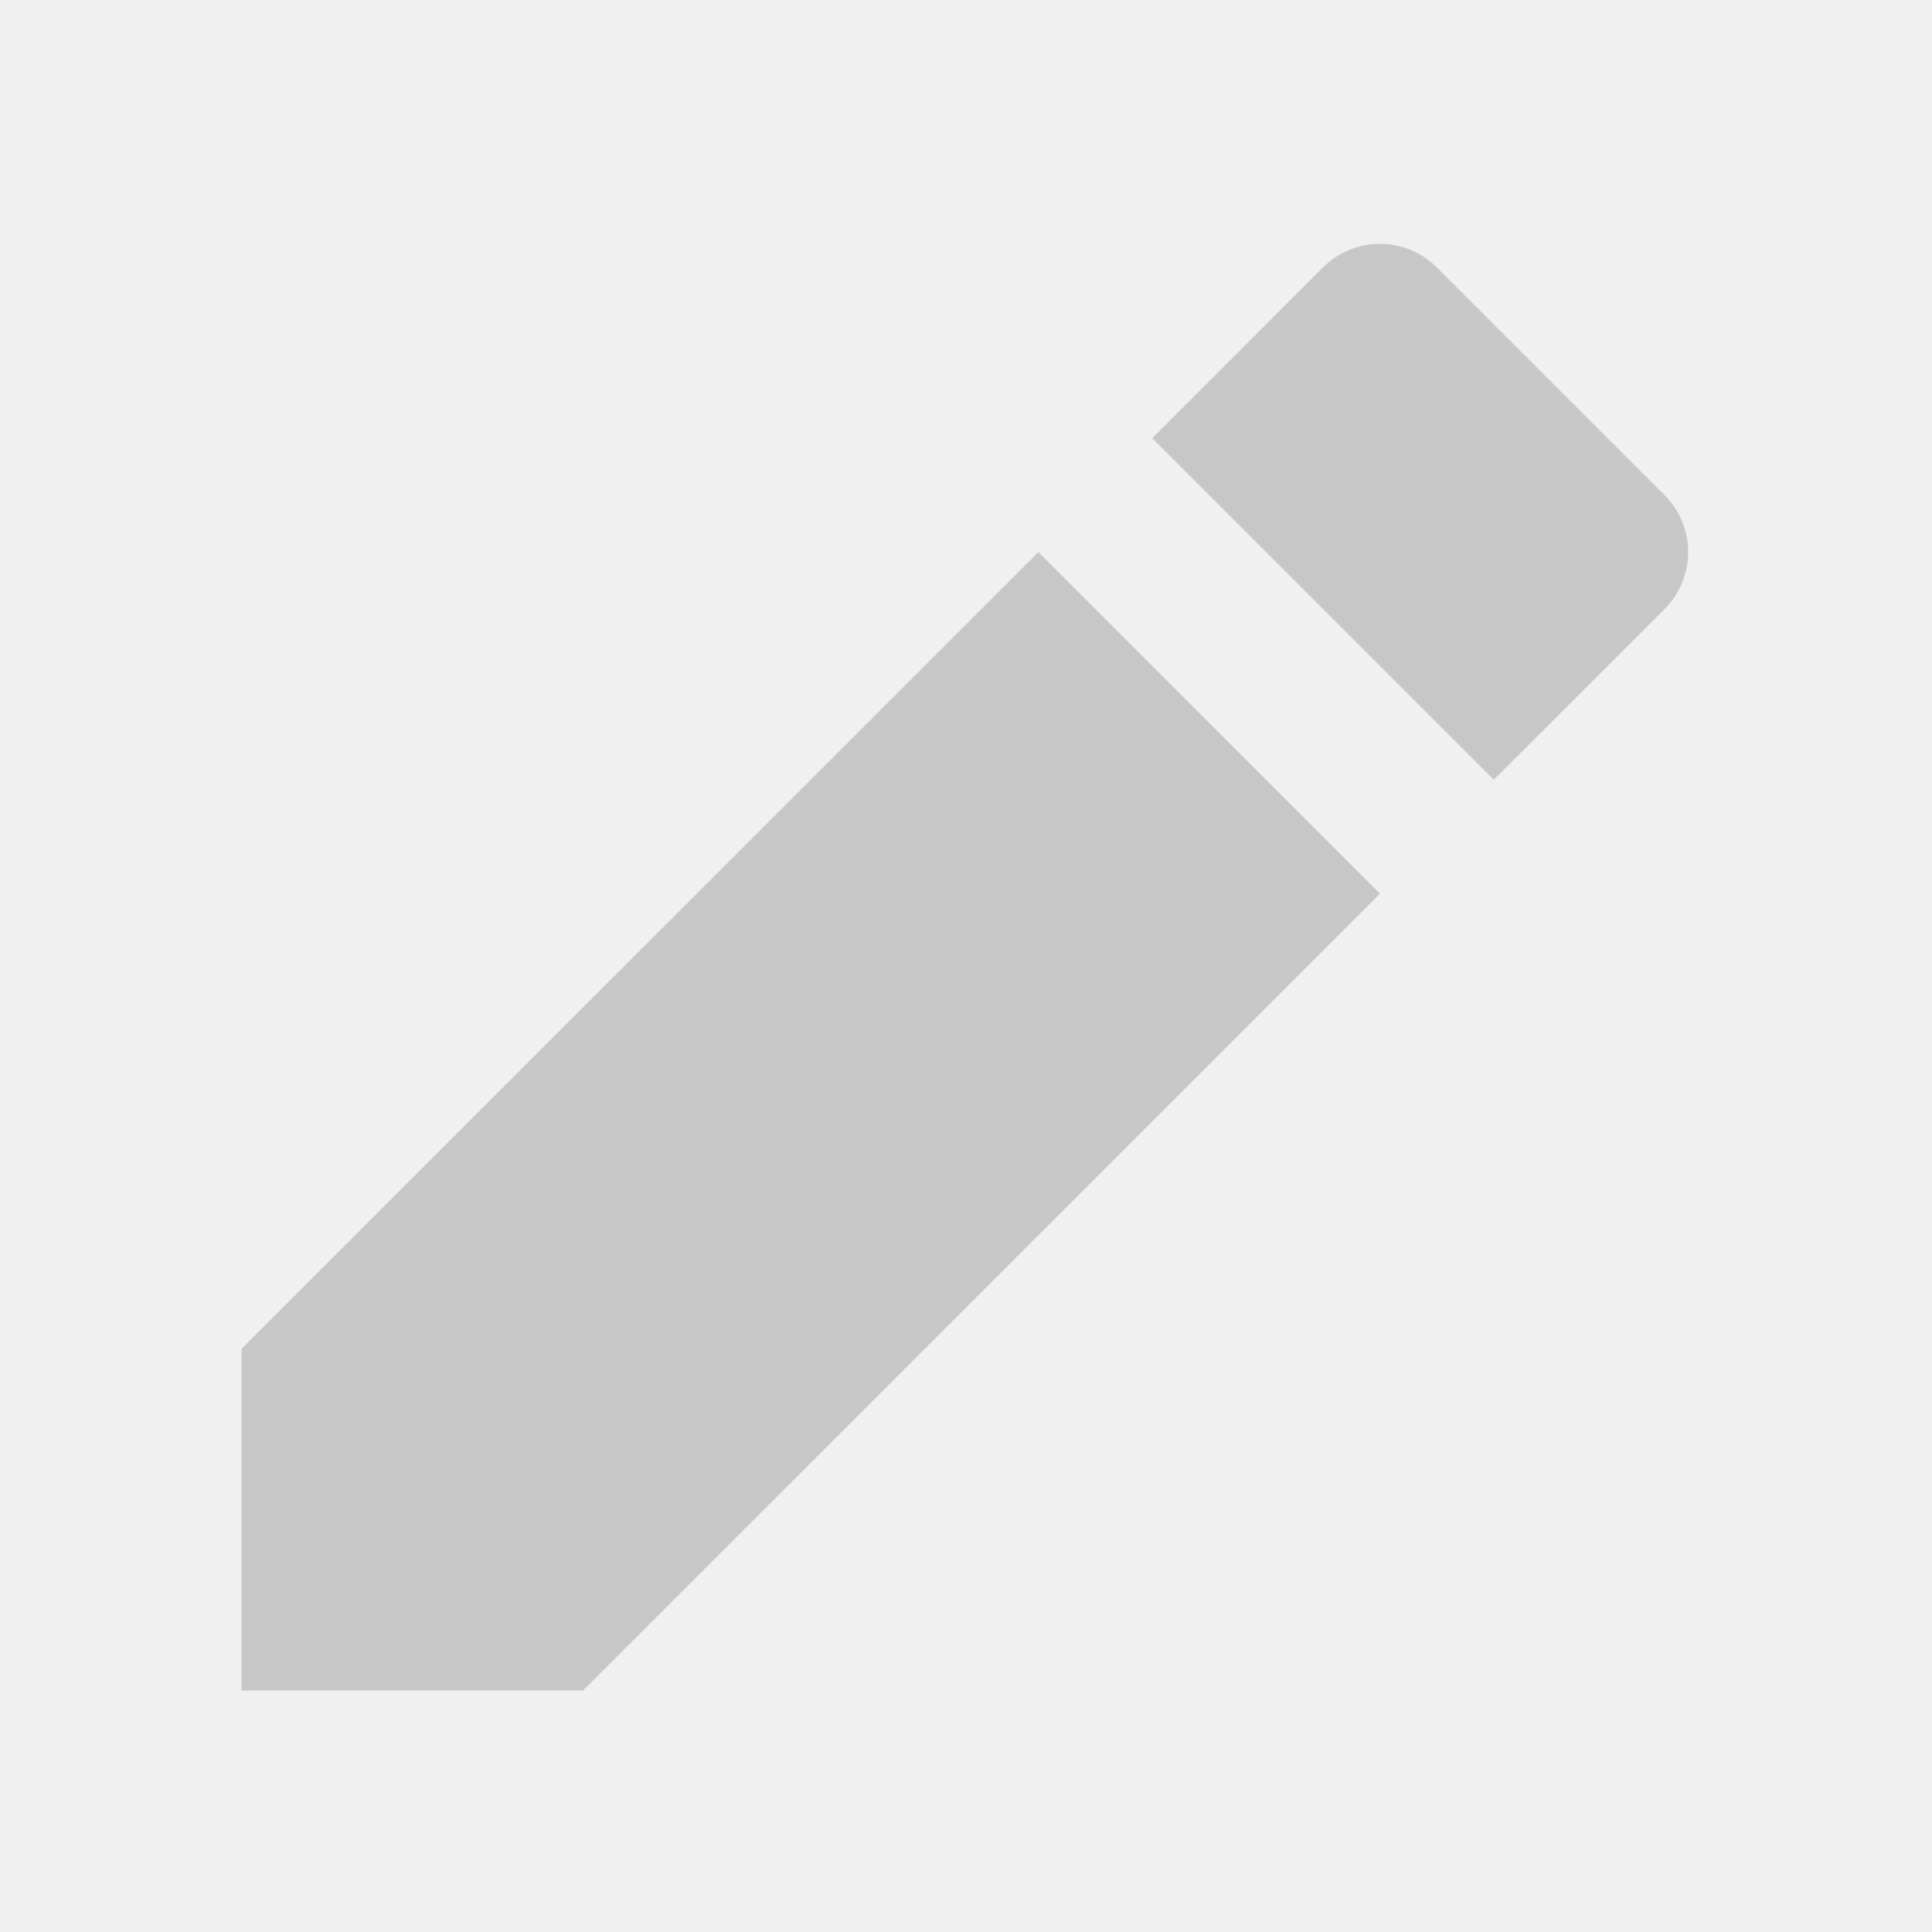
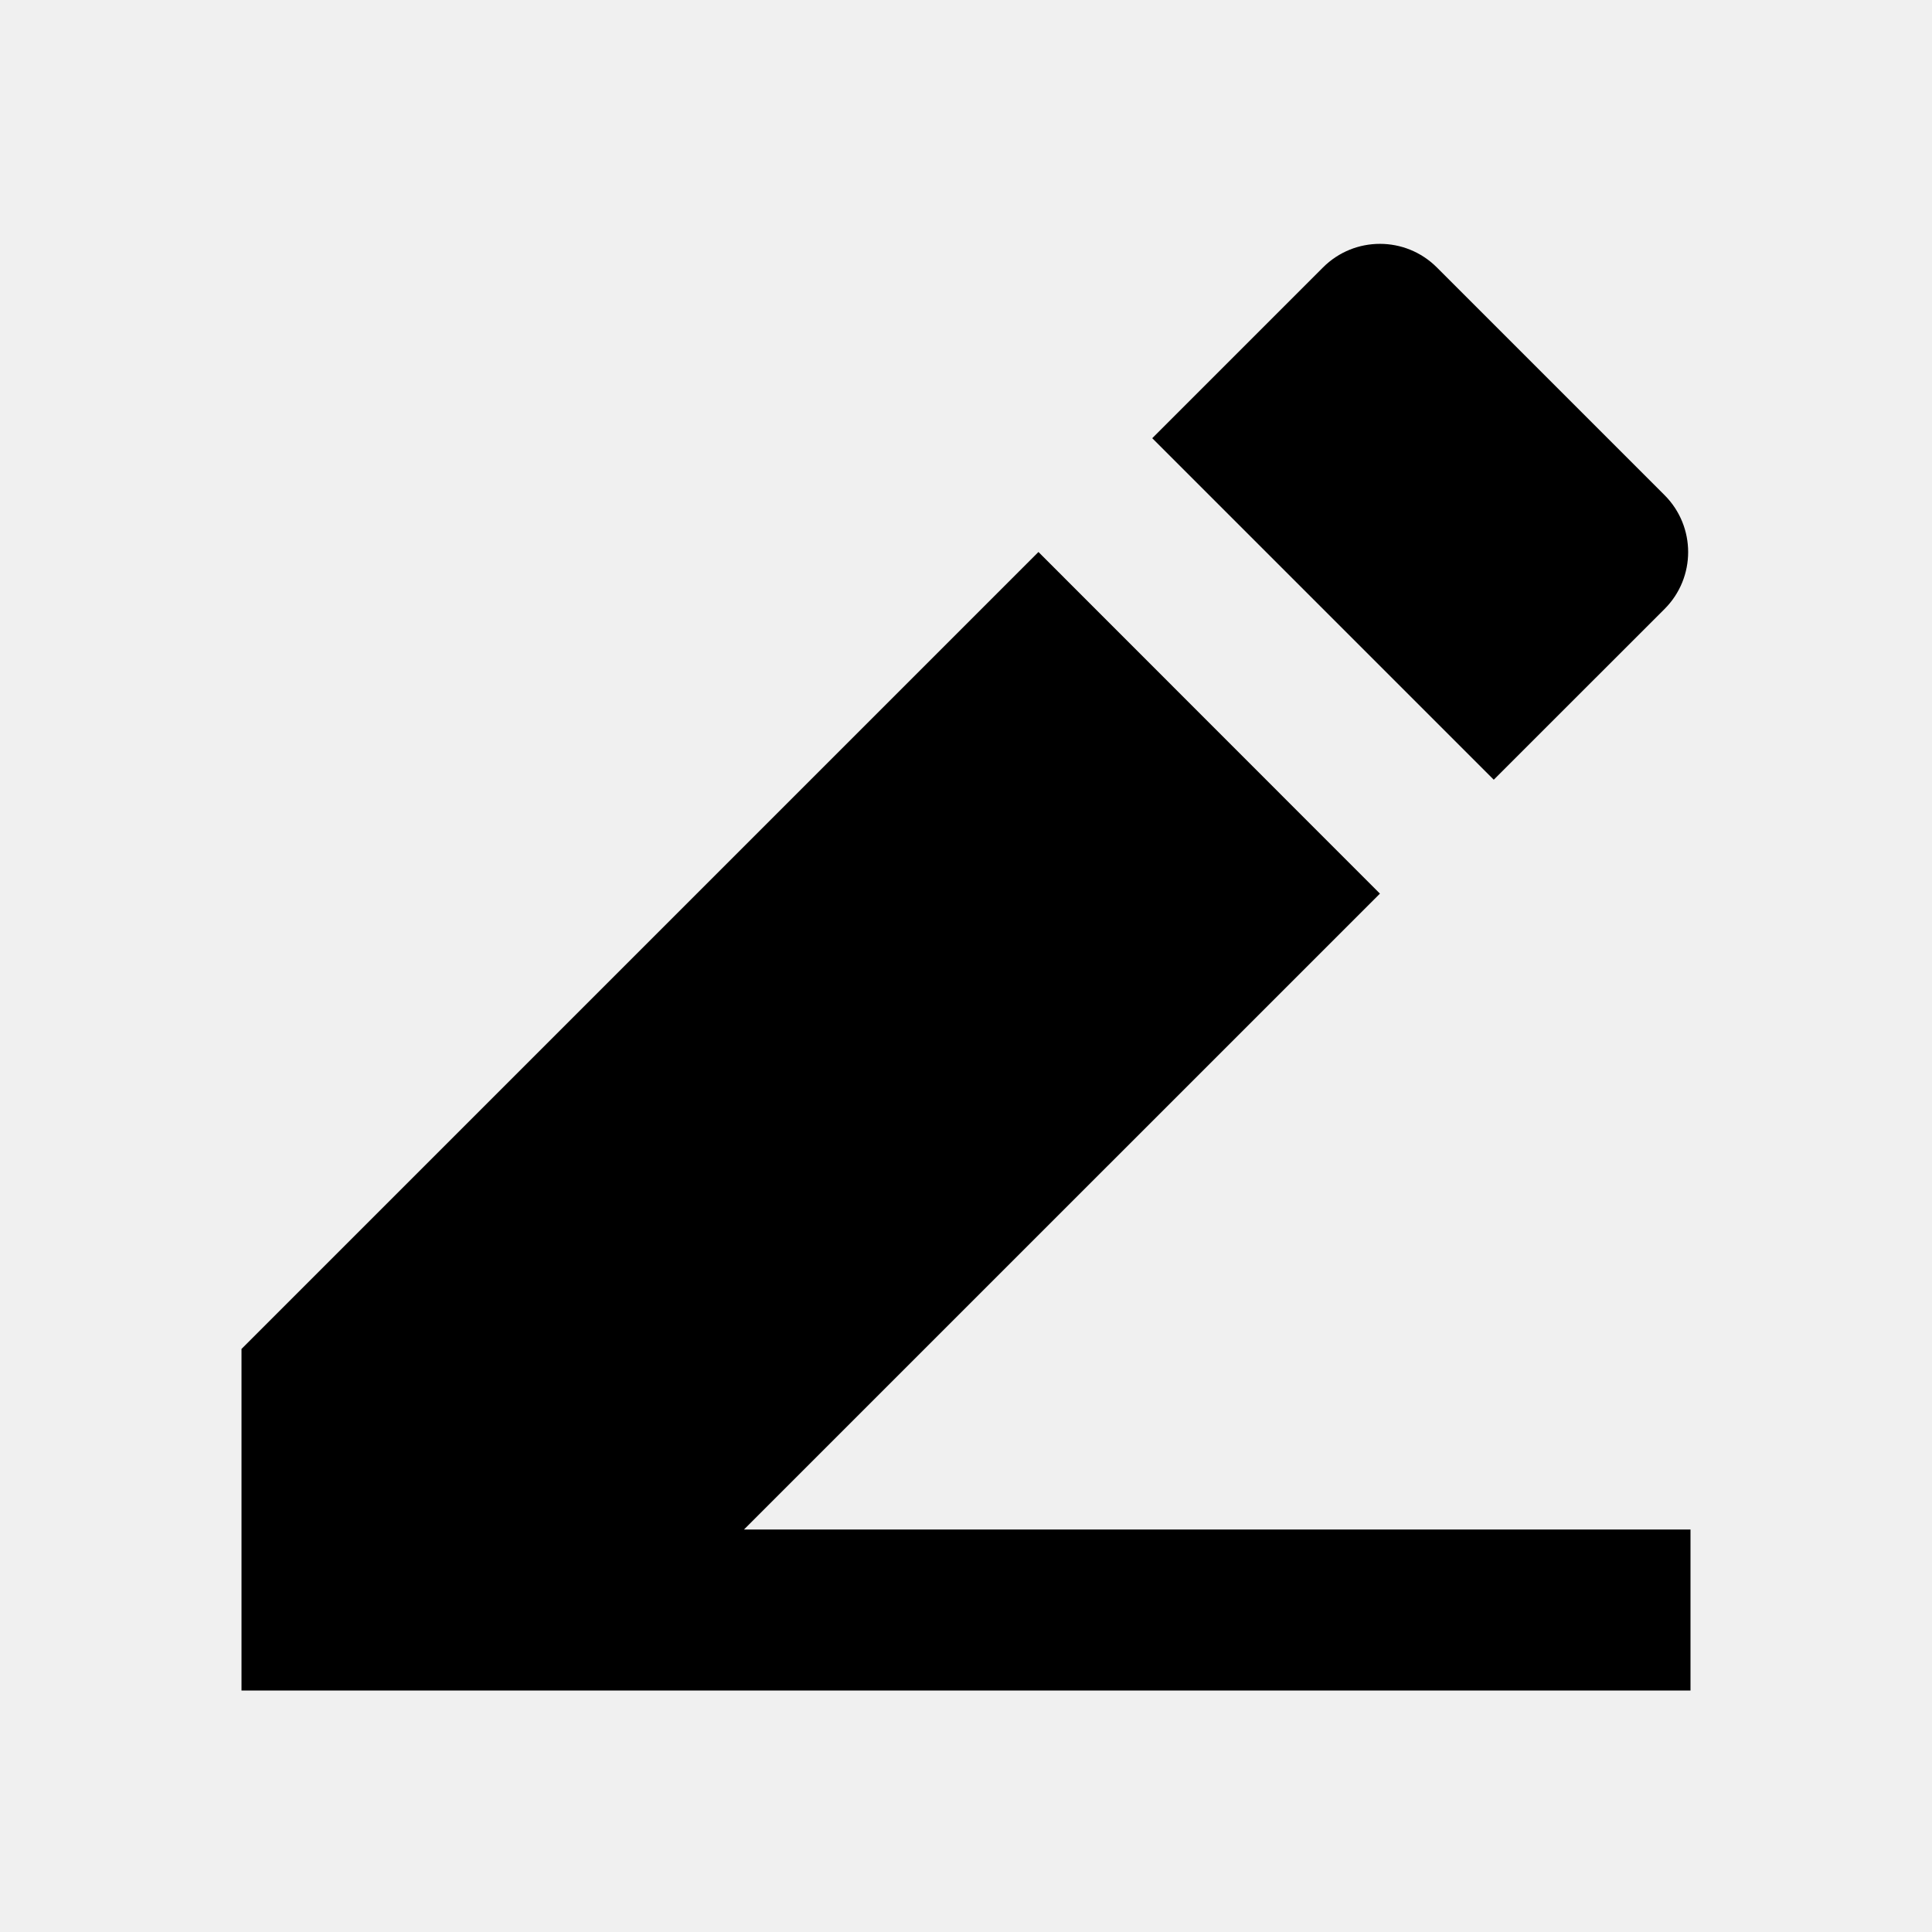
- <svg xmlns="http://www.w3.org/2000/svg" width="24" height="24" viewBox="0 0 24 24" fill="none">
-   <g clip-path="url(#clip0_11_103)">
-     <path d="M12.9 6.858L17.142 11.101L7.242 21H3V16.757L12.9 6.858ZM14.314 5.444L16.435 3.322C16.622 3.135 16.877 3.029 17.142 3.029C17.407 3.029 17.662 3.135 17.849 3.322L20.678 6.151C20.866 6.339 20.971 6.593 20.971 6.858C20.971 7.123 20.866 7.377 20.678 7.565L18.556 9.686L14.314 5.444Z" fill="#C7C7C7" />
-   </g>
-   <defs>
-     <clipPath id="clip0_11_103">
-       <rect width="24" height="24" fill="white" />
-     </clipPath>
-   </defs>
+ <svg xmlns="http://www.w3.org/2000/svg" viewBox="0 0 24 24" width="24" height="24">
+   <path fill="none" d="M0 0h24v24H0z" />
+   <path d="M9.243 19H21v2H3v-4.243l9.9-9.9 4.242 4.244L9.242 19zm5.07-13.556l2.122-2.122a1 1 0 0 1 1.414 0l2.829 2.829a1 1 0 0 1 0 1.414l-2.122 2.121-4.242-4.242z" />
</svg>
